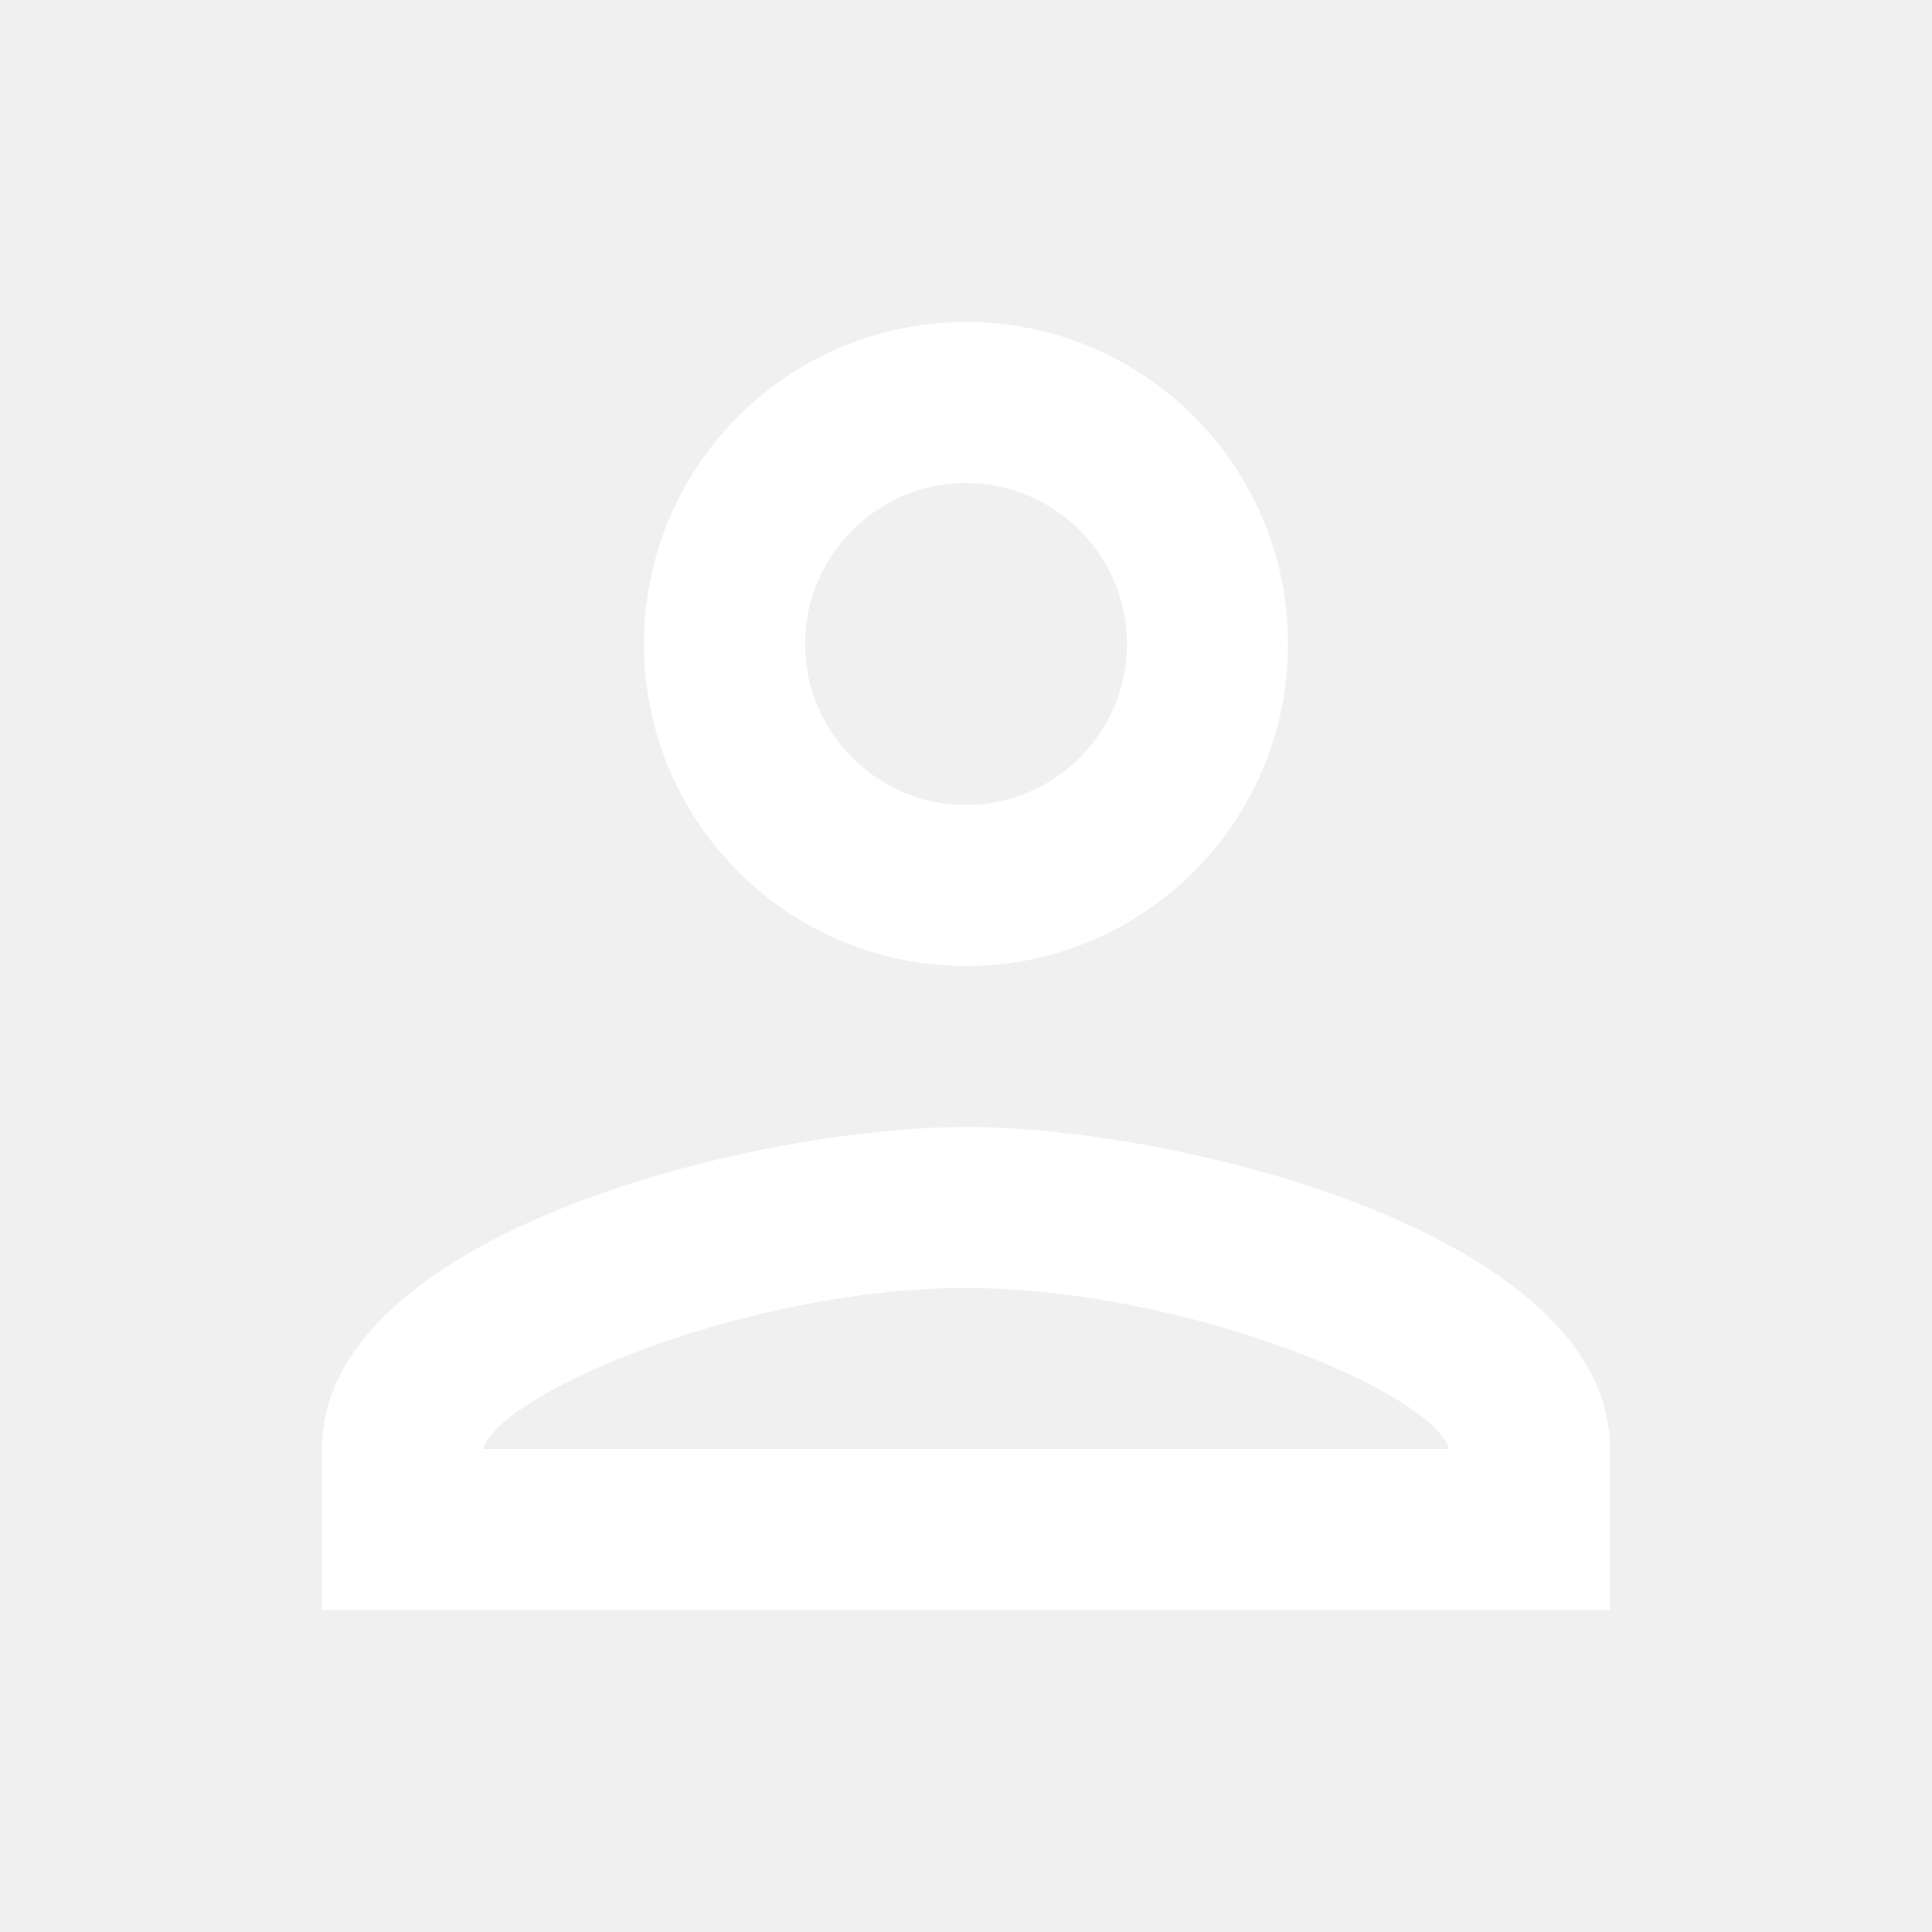
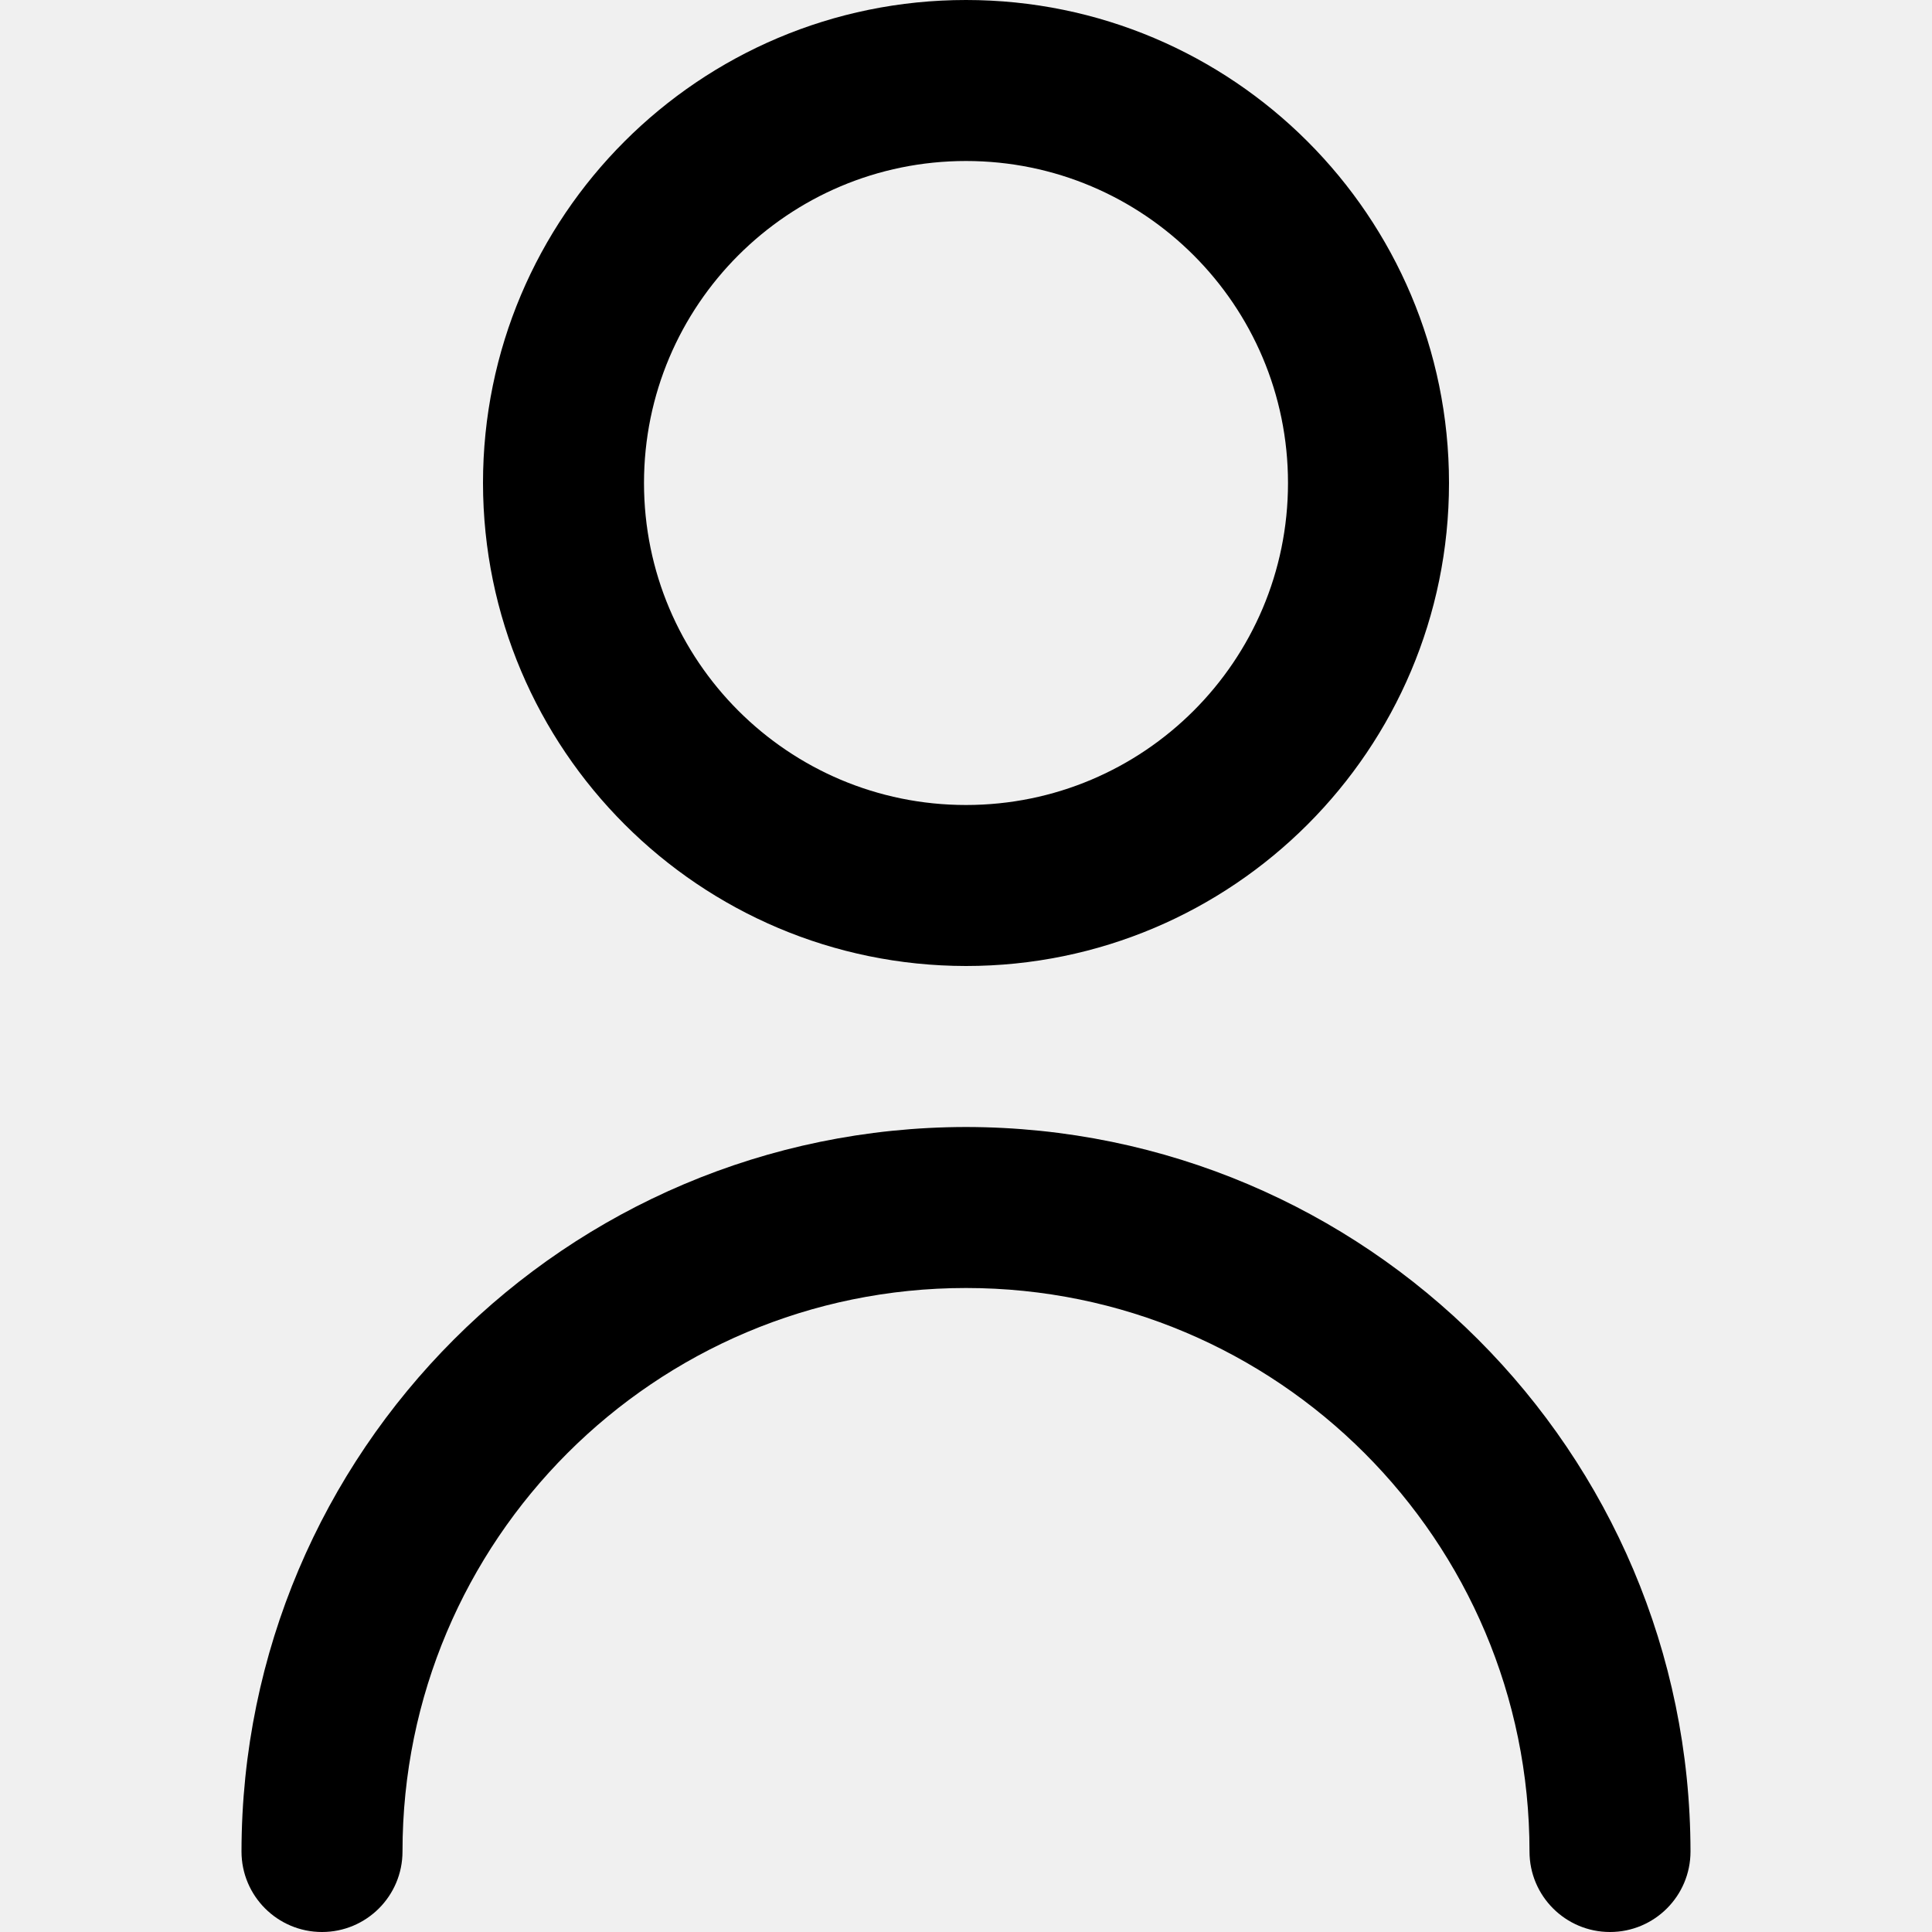
- <svg xmlns="http://www.w3.org/2000/svg" height="36px" viewBox="0 0 24 24" width="36px" fill="#FFFFFF">
-   <path d="M0 0h24v24H0V0z" fill="none" />
-   <path d="M12 6c1.1 0 2 .9 2 2s-.9 2-2 2-2-.9-2-2 .9-2 2-2m0 10c2.7 0 5.8 1.29 6 2H6c.23-.72 3.31-2 6-2m0-12C9.79 4 8 5.79 8 8s1.79 4 4 4 4-1.79 4-4-1.79-4-4-4zm0 10c-2.67 0-8 1.34-8 4v2h16v-2c0-2.66-5.33-4-8-4z" />
+ <svg xmlns="http://www.w3.org/2000/svg" id="Outline" viewBox="0 0 24 24" width="512" height="512">
+   <path d="M12,12A6,6,0,1,0,6,6,6.006,6.006,0,0,0,12,12ZM12,2A4,4,0,1,1,8,6,4,4,0,0,1,12,2Z" />
+   <path d="M12,14a9.01,9.01,0,0,0-9,9,1,1,0,0,0,2,0,7,7,0,0,1,14,0,1,1,0,0,0,2,0A9.01,9.01,0,0,0,12,14Z" />
</svg>
